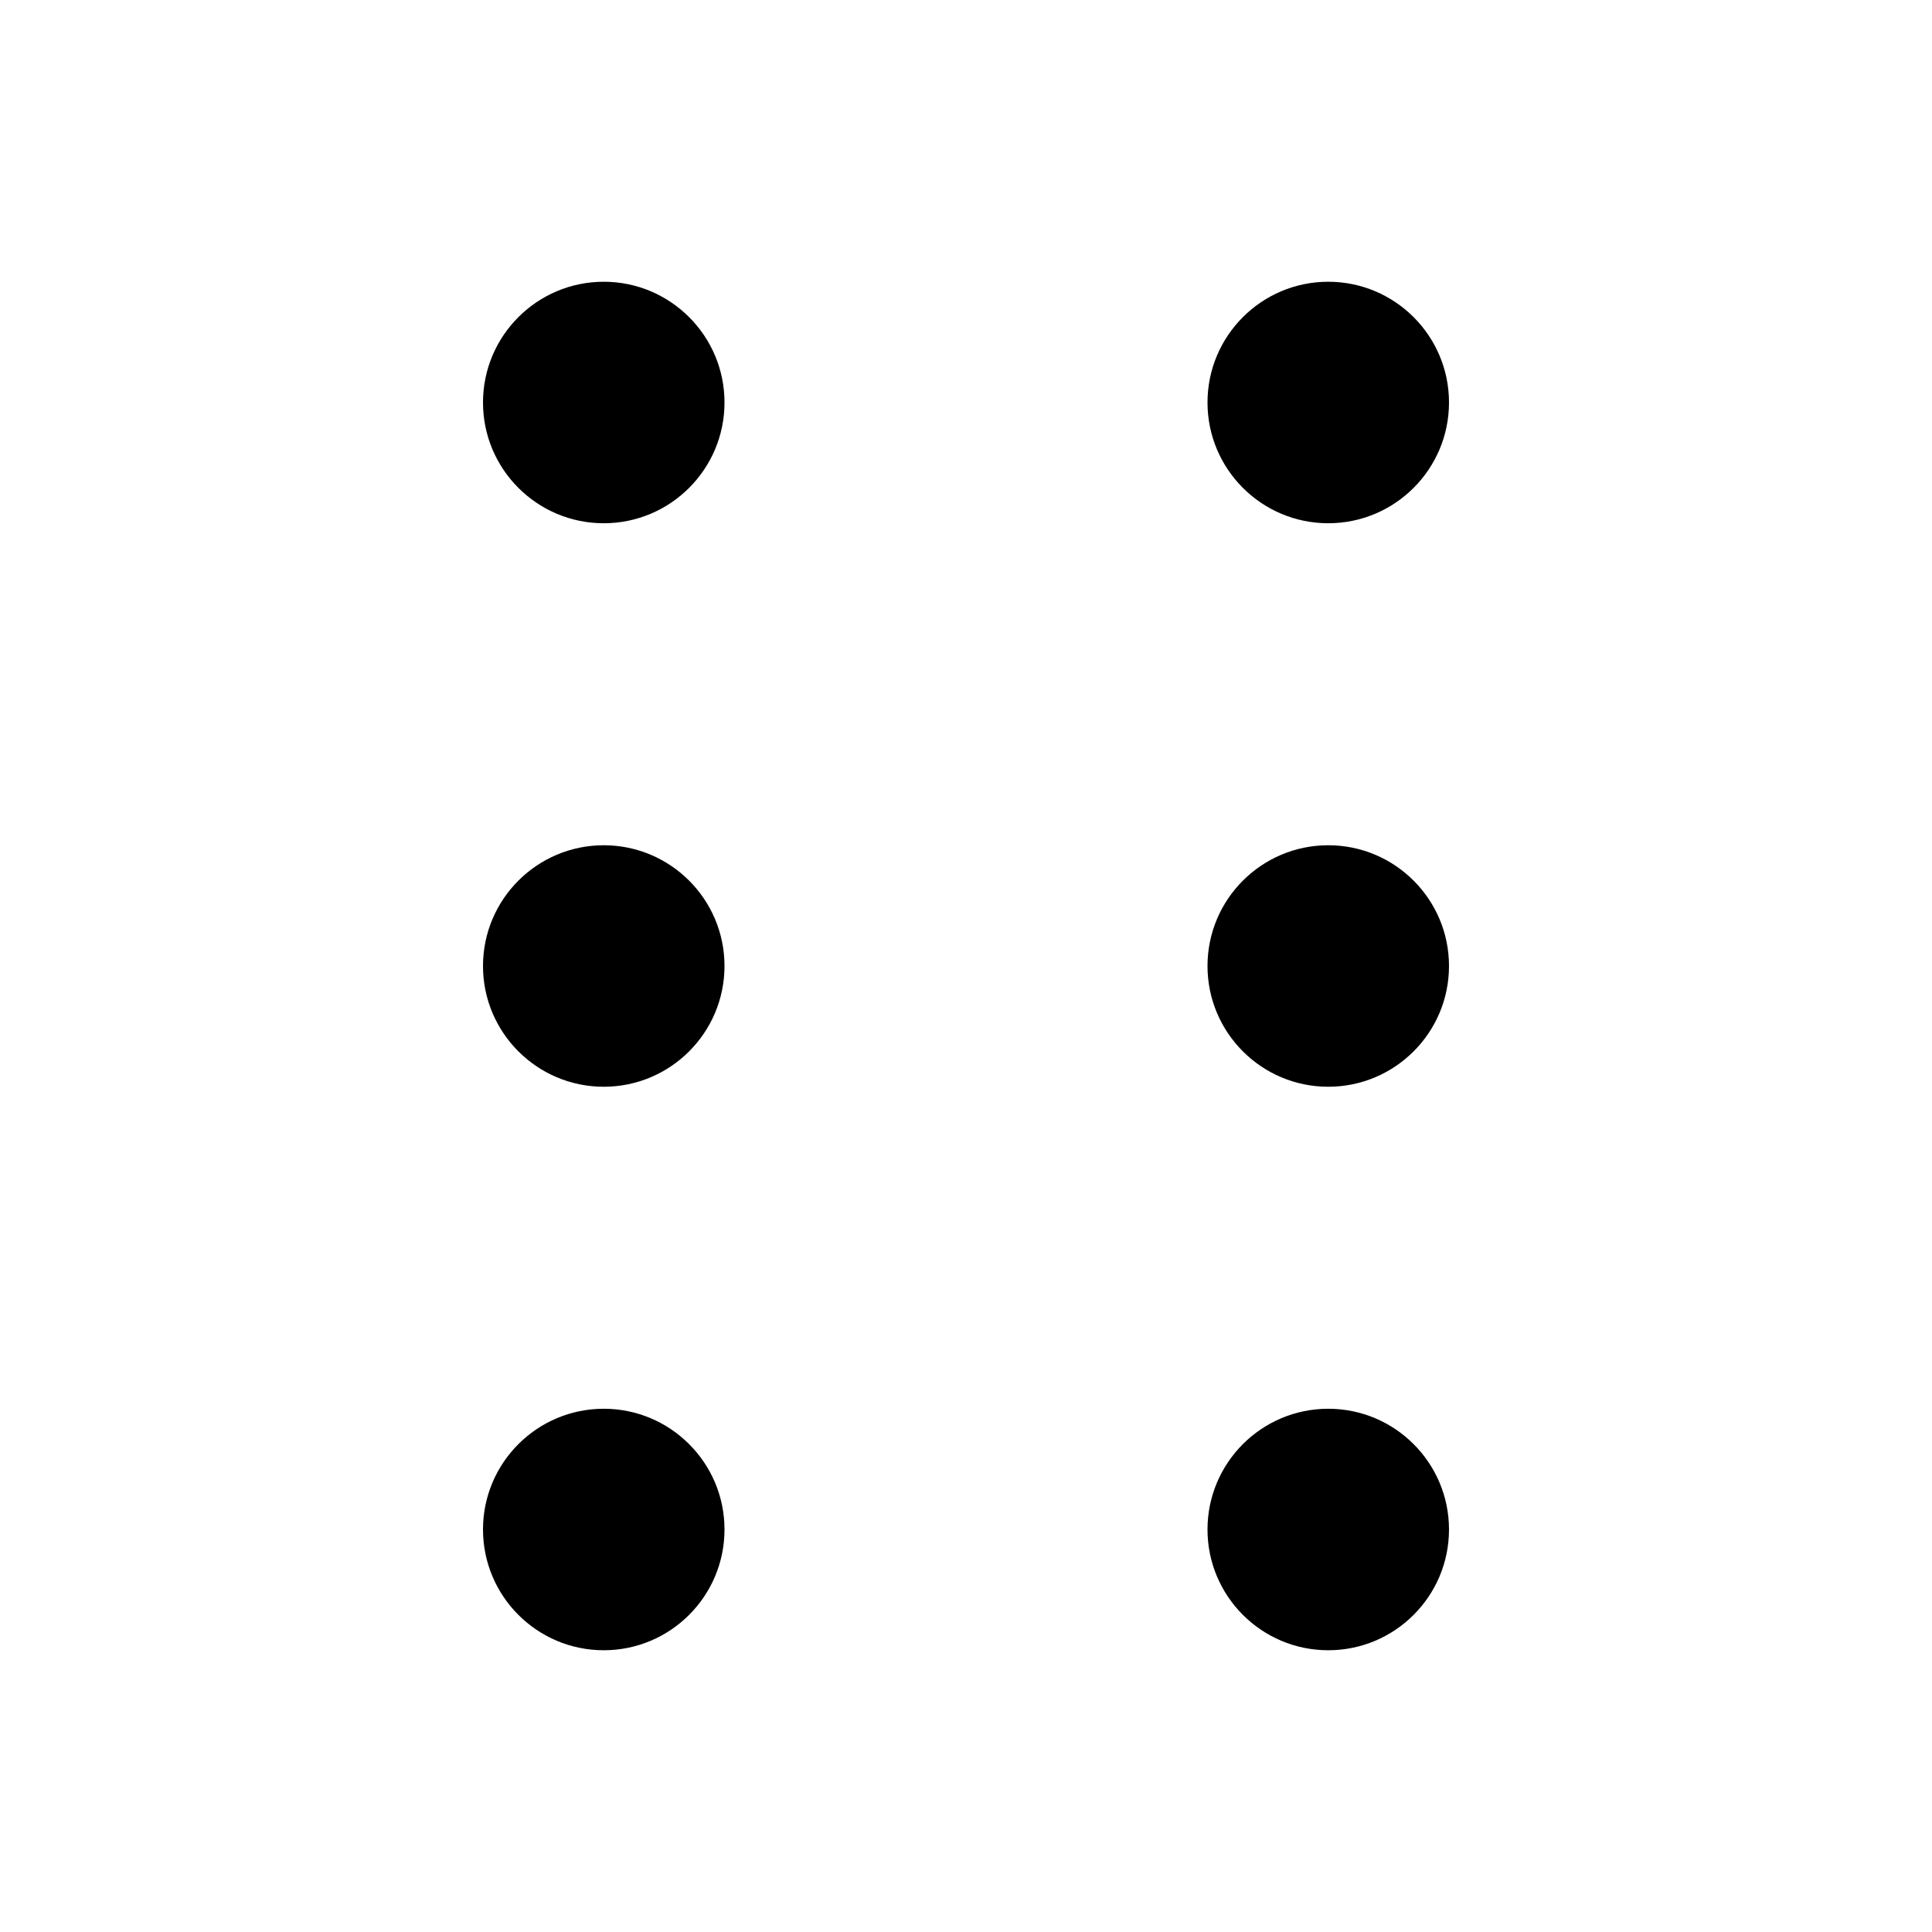
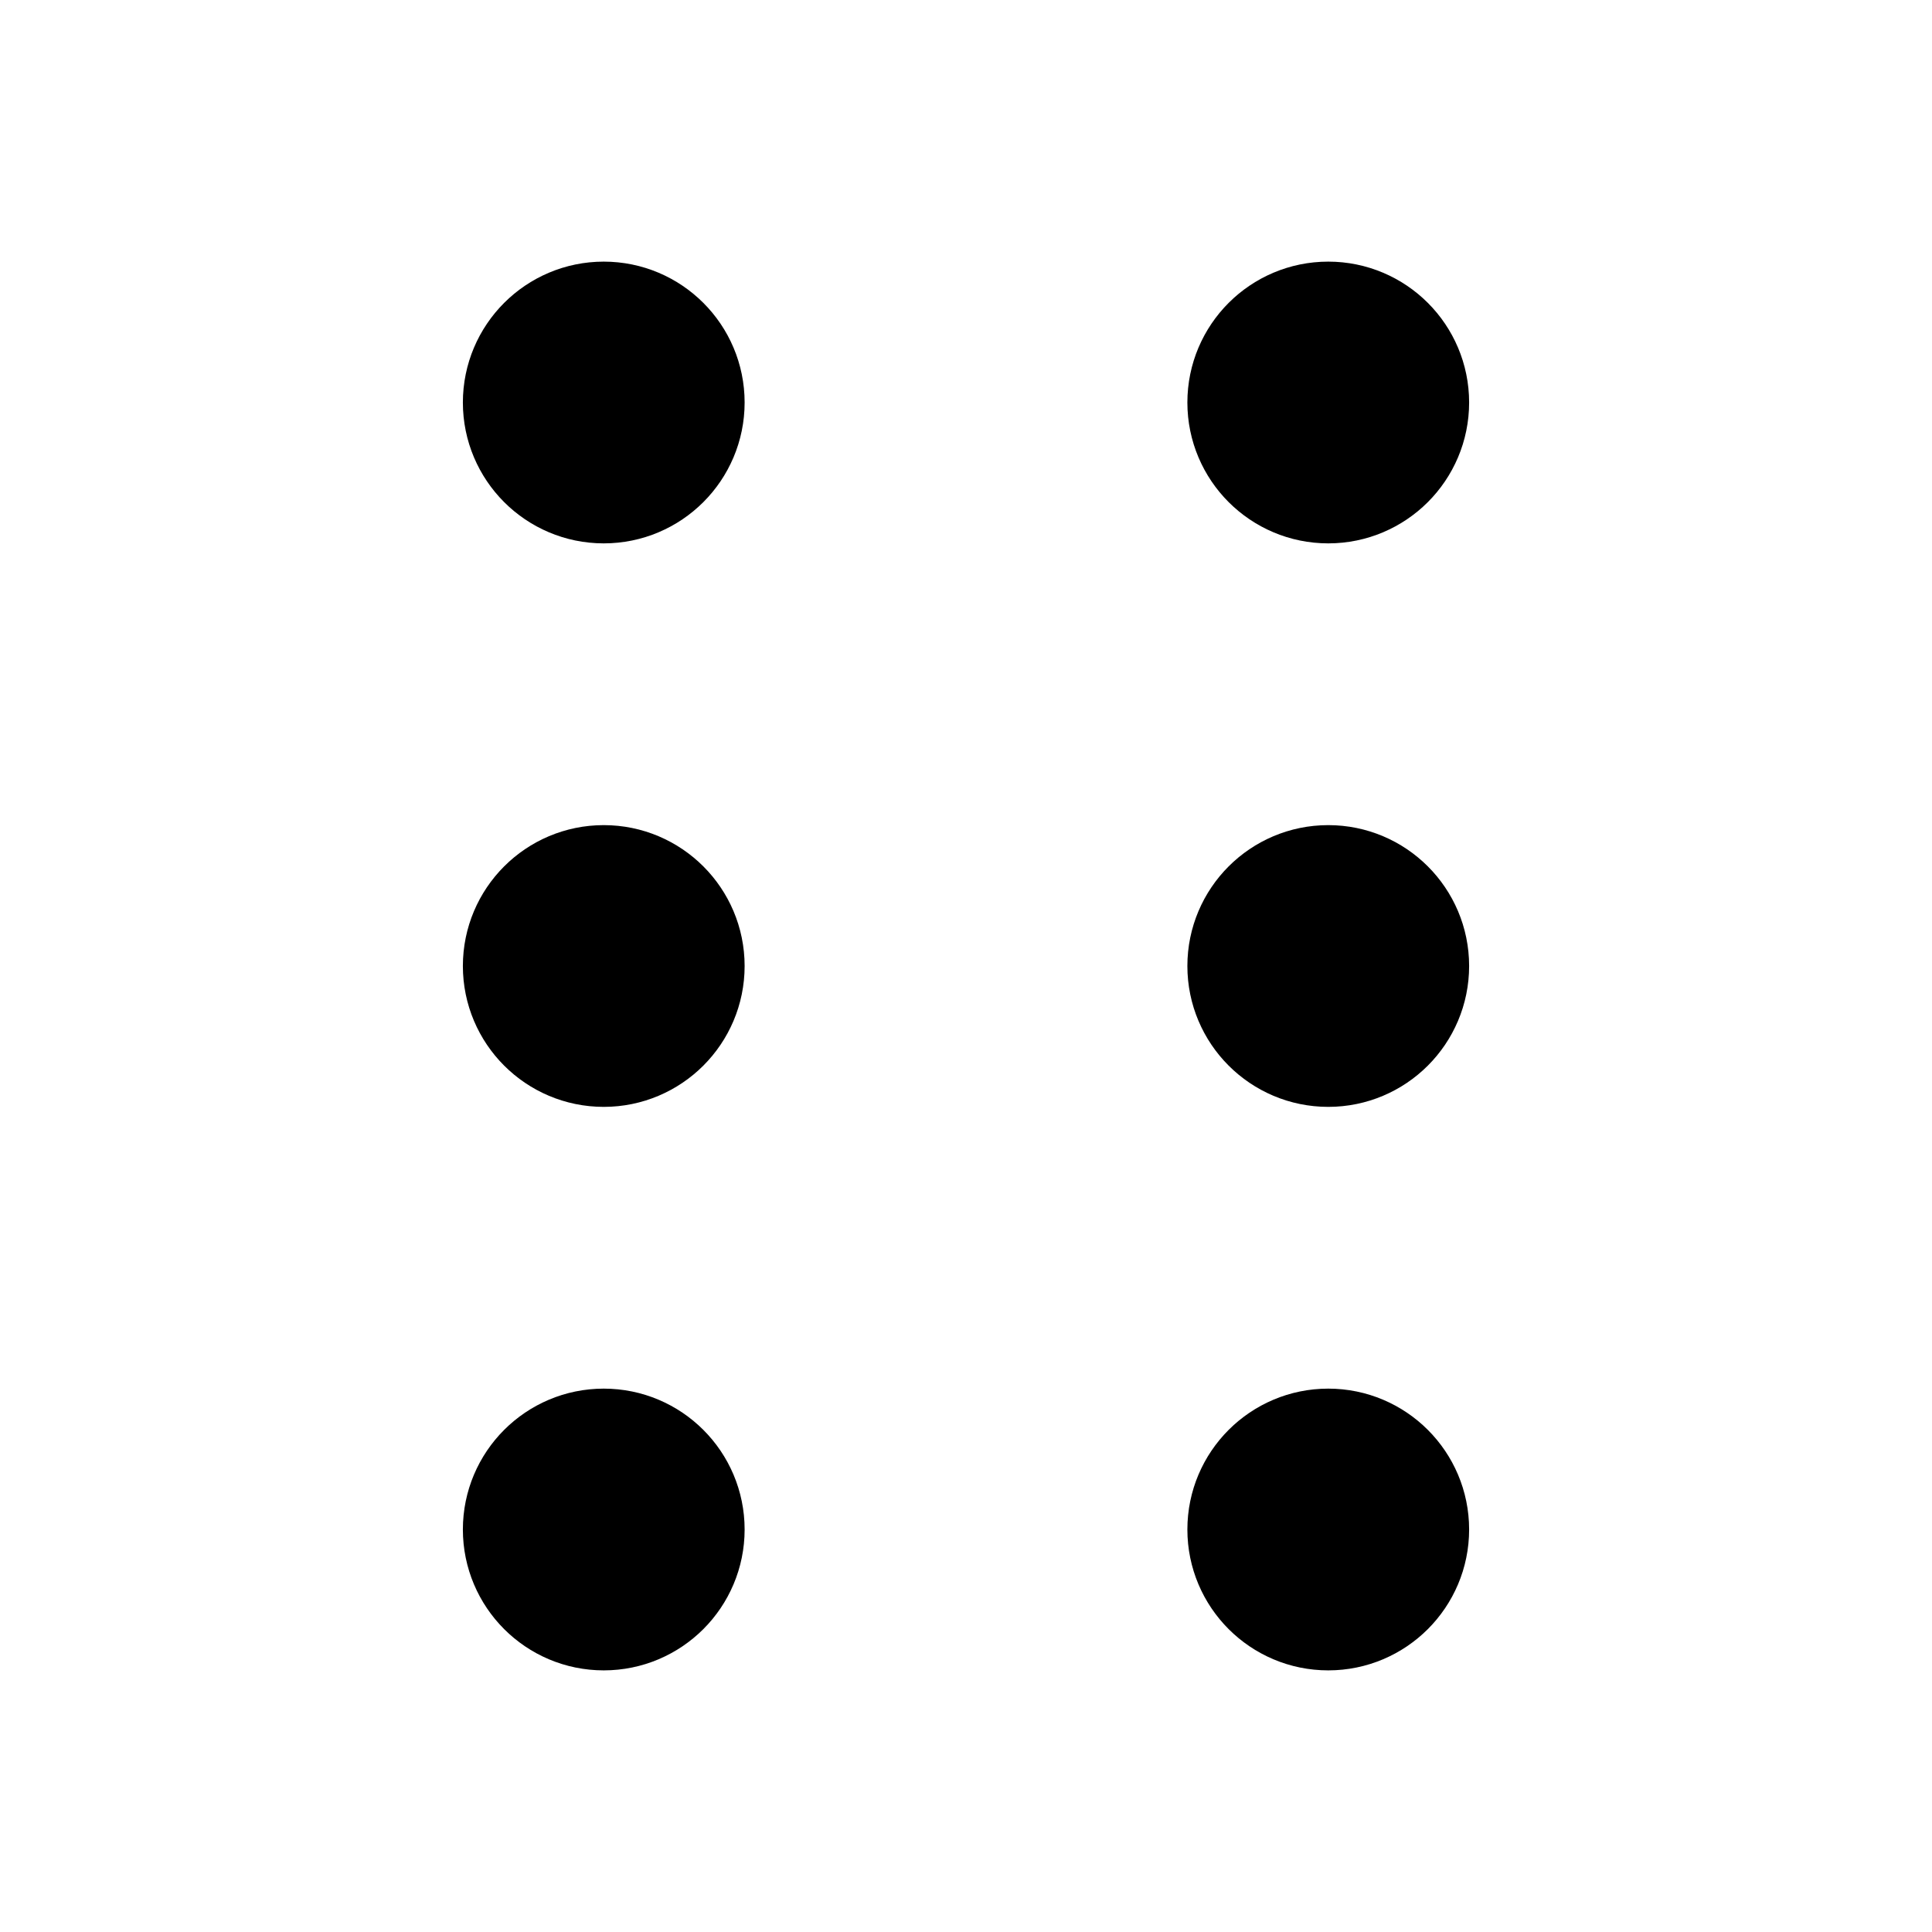
- <svg xmlns="http://www.w3.org/2000/svg" width="24" height="24" viewBox="0 0 24 24" fill="none">
-   <path d="M16.5 6.5C17.328 6.5 18 5.828 18 5C18 4.172 17.328 3.5 16.5 3.5C15.672 3.5 15 4.172 15 5C15 5.828 15.672 6.5 16.5 6.5Z" fill="currentColor" />
-   <path d="M9 12C9 12.828 8.328 13.5 7.5 13.5C6.672 13.5 6 12.828 6 12C6 11.172 6.672 10.5 7.5 10.5C8.328 10.5 9 11.172 9 12Z" fill="currentColor" />
-   <path d="M18 19C18 19.828 17.328 20.5 16.5 20.5C15.672 20.5 15 19.828 15 19C15 18.172 15.672 17.5 16.5 17.5C17.328 17.5 18 18.172 18 19Z" fill="currentColor" />
-   <path d="M7.5 6.5C8.328 6.5 9 5.828 9 5C9 4.172 8.328 3.5 7.5 3.5C6.672 3.5 6 4.172 6 5C6 5.828 6.672 6.5 7.5 6.5Z" fill="currentColor" />
-   <path d="M9 19C9 19.828 8.328 20.5 7.5 20.5C6.672 20.5 6 19.828 6 19C6 18.172 6.672 17.5 7.5 17.5C8.328 17.5 9 18.172 9 19Z" fill="currentColor" />
-   <path d="M16.5 13.5C17.328 13.5 18 12.828 18 12C18 11.172 17.328 10.5 16.5 10.5C15.672 10.5 15 11.172 15 12C15 12.828 15.672 13.5 16.5 13.5Z" fill="currentColor" />
+ <svg xmlns="http://www.w3.org/2000/svg" width="24" height="24" viewBox="0 0 24 24" fill="none" shape-rendering="geometricPrecision" preserveAspectRatio="xMidYMid meet">
+   <path d="M17.5 5C17.5 5.552 17.052 6 16.5 6C15.948 6 15.5 5.552 15.5 5C15.5 4.448 15.948 4 16.5 4C17.052 4 17.5 4.448 17.5 5Z" fill="currentColor" stroke="currentColor" stroke-width="1.5" stroke-linecap="round" vector-effect="non-scaling-stroke" />
+   <path d="M8.5 12C8.5 12.552 8.052 13 7.5 13C6.948 13 6.5 12.552 6.5 12C6.5 11.448 6.948 11 7.5 11C8.052 11 8.5 11.448 8.5 12Z" fill="currentColor" stroke="currentColor" stroke-width="1.5" stroke-linecap="round" vector-effect="non-scaling-stroke" />
+   <path d="M17.5 19C17.5 19.552 17.052 20 16.5 20C15.948 20 15.5 19.552 15.5 19C15.5 18.448 15.948 18 16.5 18C17.052 18 17.5 18.448 17.5 19Z" fill="currentColor" stroke="currentColor" stroke-width="1.5" stroke-linecap="round" vector-effect="non-scaling-stroke" />
+   <path d="M8.5 5C8.5 5.552 8.052 6 7.5 6C6.948 6 6.5 5.552 6.5 5C6.5 4.448 6.948 4 7.5 4C8.052 4 8.5 4.448 8.5 5Z" fill="currentColor" stroke="currentColor" stroke-width="1.5" stroke-linecap="round" vector-effect="non-scaling-stroke" />
+   <path d="M8.5 19C8.5 19.552 8.052 20 7.5 20C6.948 20 6.5 19.552 6.5 19C6.5 18.448 6.948 18 7.5 18C8.052 18 8.5 18.448 8.5 19Z" fill="currentColor" stroke="currentColor" stroke-width="1.5" stroke-linecap="round" vector-effect="non-scaling-stroke" />
+   <path d="M17.5 12C17.5 12.552 17.052 13 16.5 13C15.948 13 15.5 12.552 15.5 12C15.5 11.448 15.948 11 16.5 11C17.052 11 17.5 11.448 17.5 12Z" fill="currentColor" stroke="currentColor" stroke-width="1.5" stroke-linecap="round" vector-effect="non-scaling-stroke" />
</svg>
